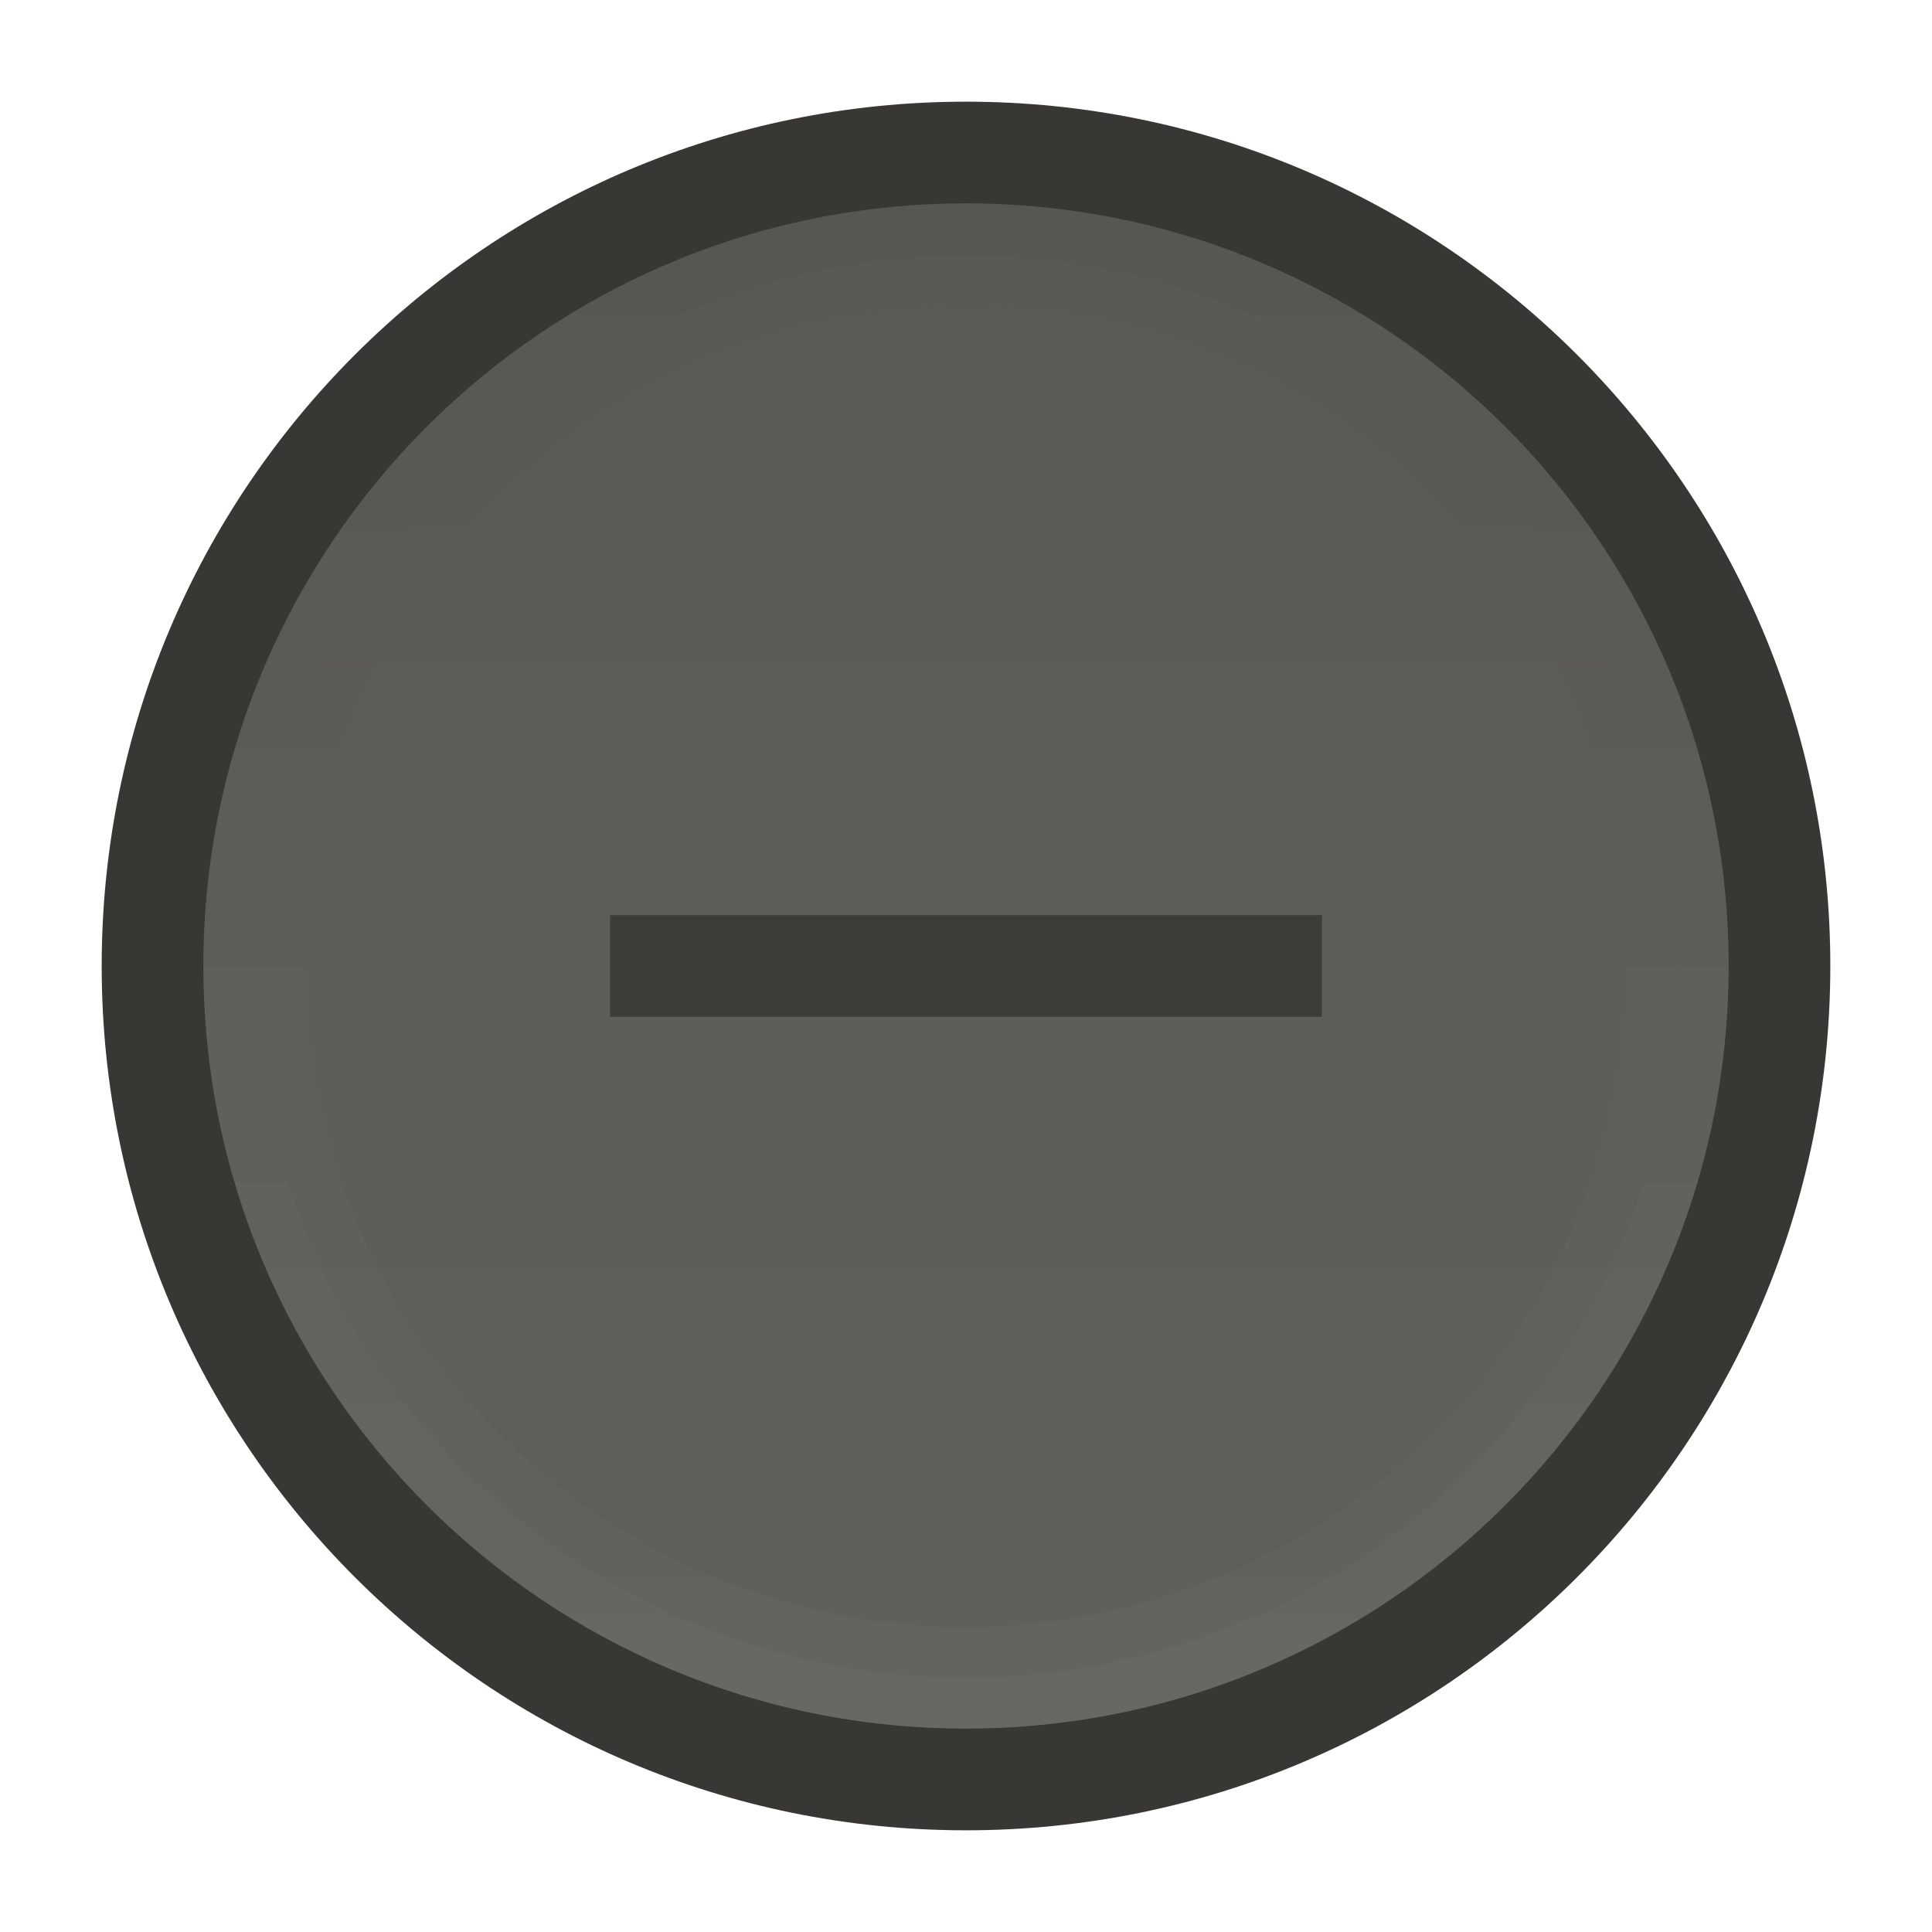
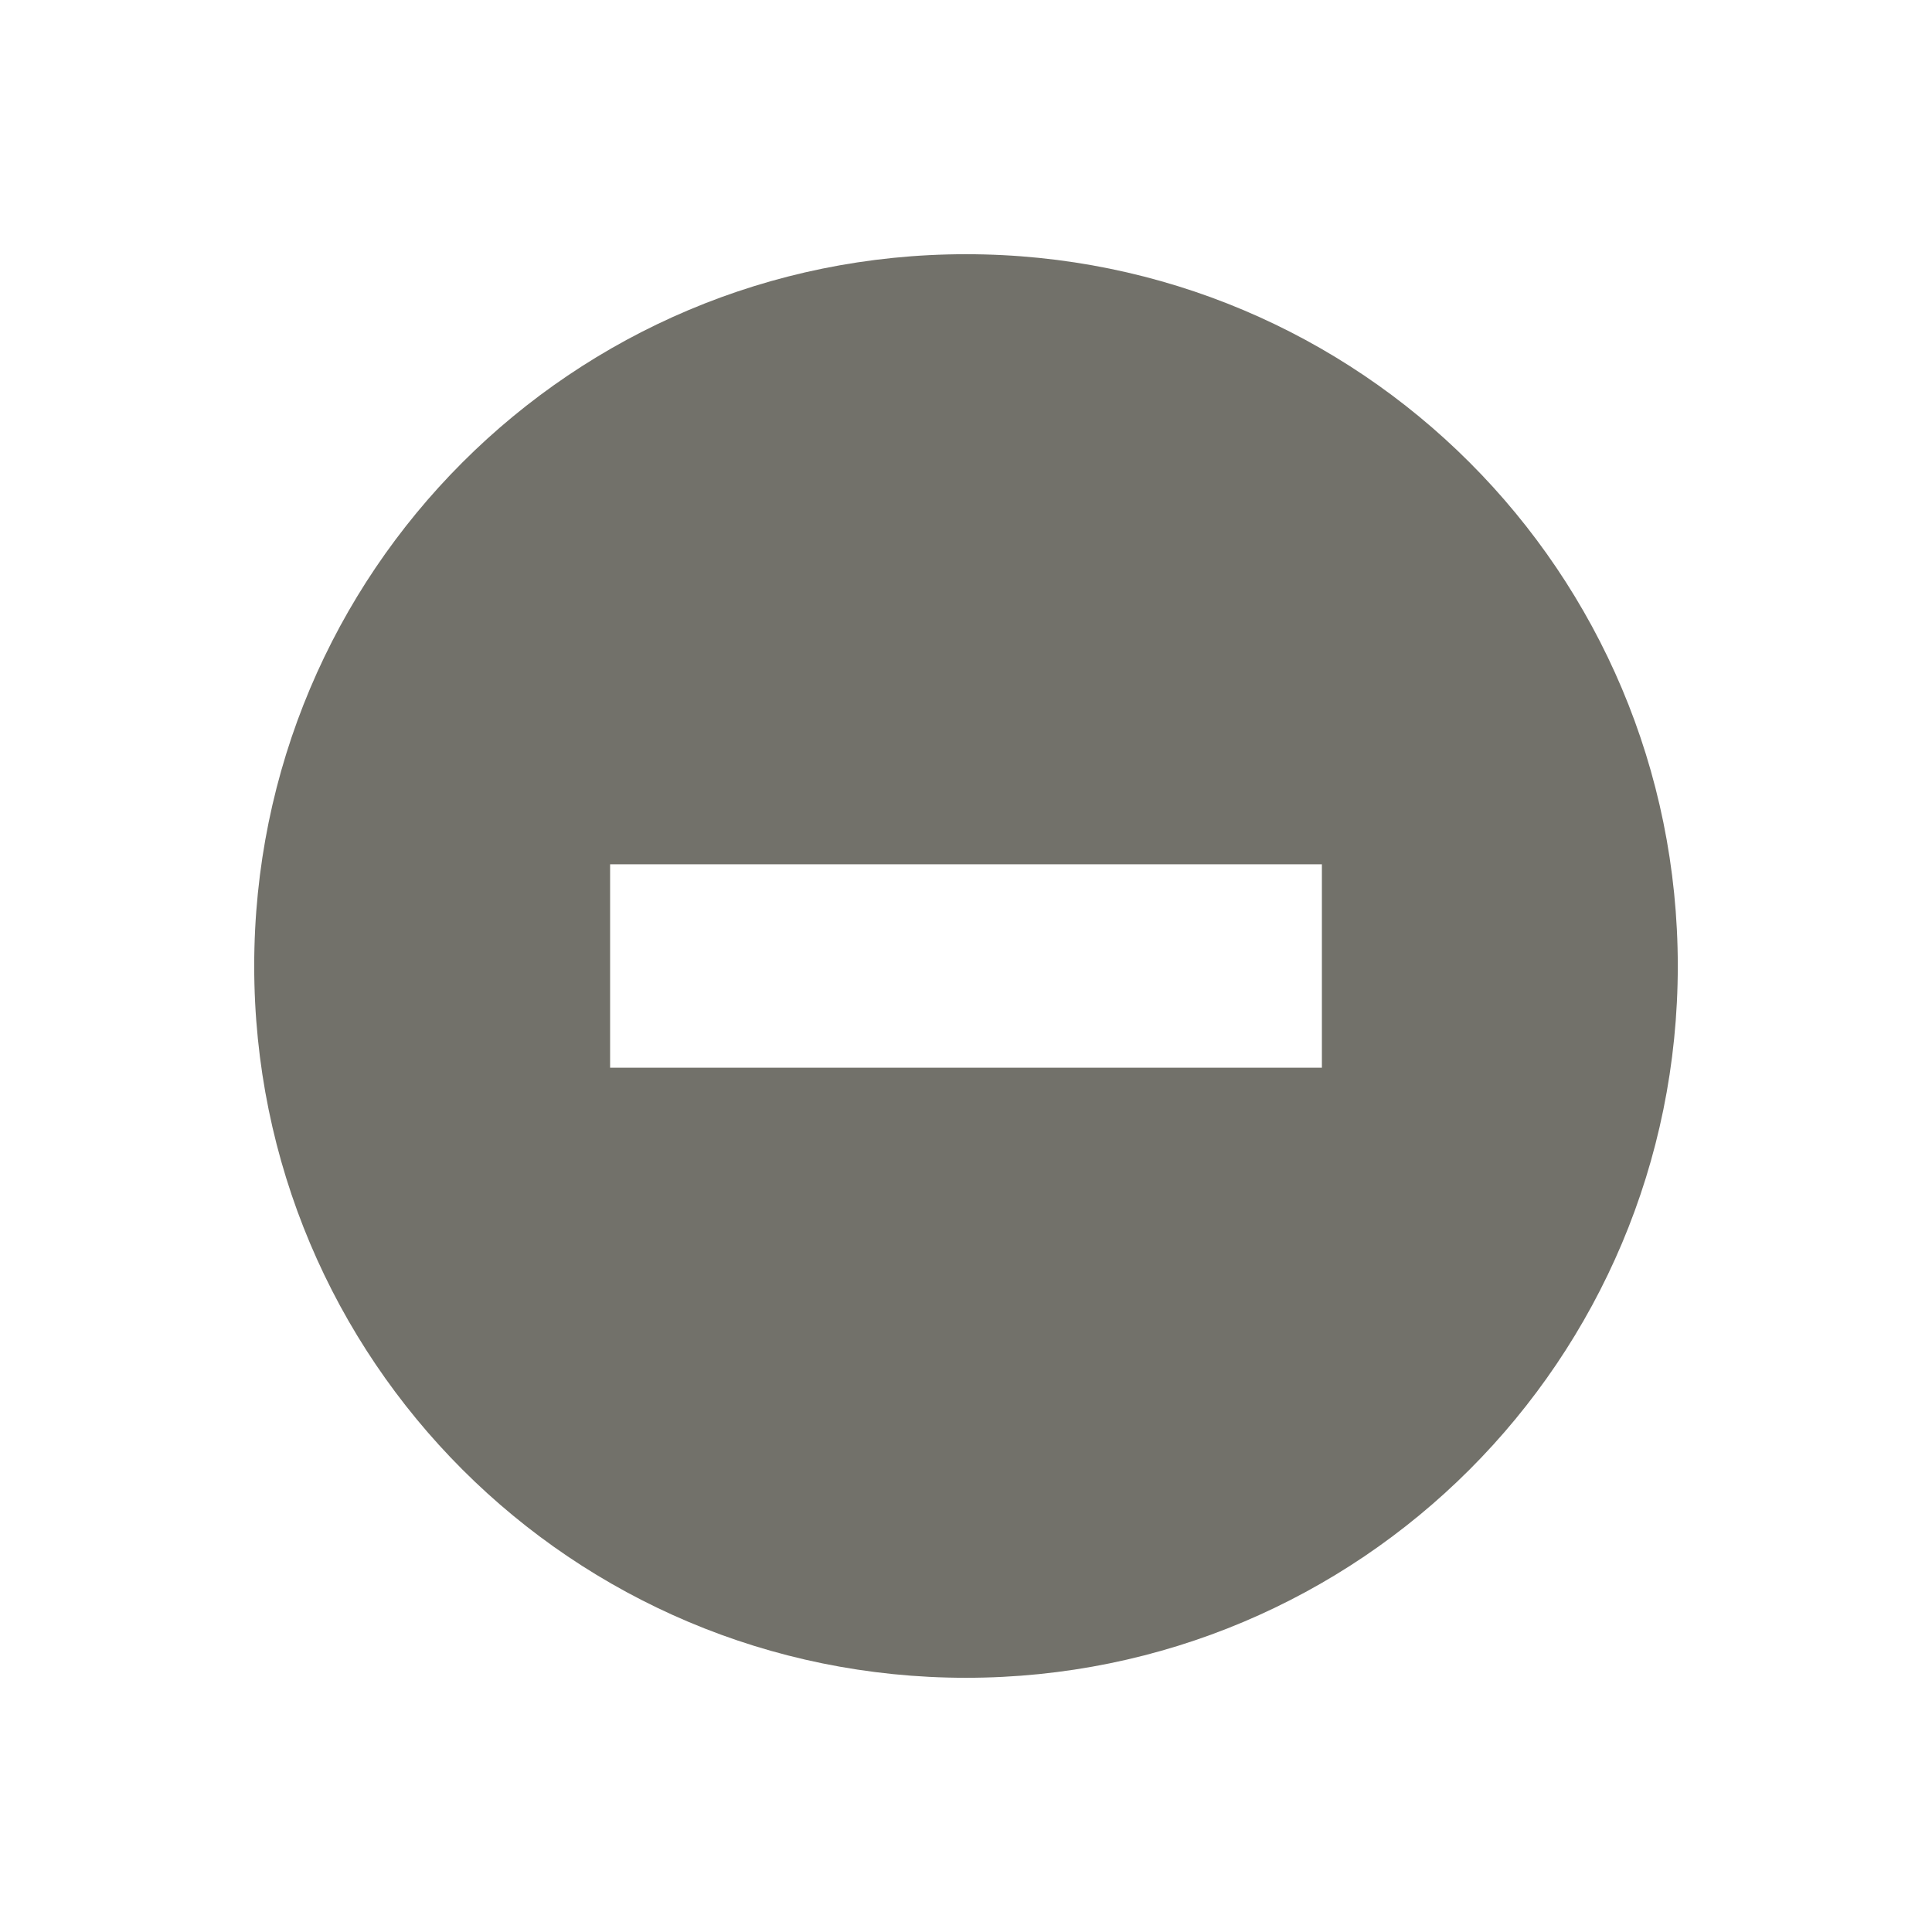
- <svg xmlns="http://www.w3.org/2000/svg" xmlns:xlink="http://www.w3.org/1999/xlink" width="19" height="19" id="svg4770" version="1.1" viewBox="0 0 19 19">
-   <defs id="defs4772">
-     <linearGradient xlink:href="#linearGradient4522" id="linearGradient5882" gradientUnits="userSpaceOnUse" gradientTransform="translate(-1072.362,-1053.362)" x1="2" y1="1062.862" x2="17" y2="1062.862" />
-     <linearGradient id="linearGradient4522">
-       <stop id="stop4560" offset="0" style="stop-color:#605f59;stop-opacity:1" />
-       <stop id="stop4562" offset="1" style="stop-color:#5b5a54;stop-opacity:1" />
+ <svg xmlns="http://www.w3.org/2000/svg" xmlns:ns1="http://www.openswatchbook.org/uri/2009/osb" id="svg4486" height="19" viewBox="0 0 19 19" width="19" version="1.1">
+   <defs id="defs10">
+     <linearGradient id="linearGradient3781" ns1:paint="solid">
+       <stop style="stop-color:#000000;stop-opacity:1;" offset="0" id="stop3783" />
    </linearGradient>
-     <linearGradient id="linearGradient4297">
-       <stop style="stop-color:#ffffff;stop-opacity:1;" offset="0" id="stop4523" />
-       <stop style="stop-color:#000000;stop-opacity:1" offset="1" id="stop4525" />
-     </linearGradient>
-     <linearGradient xlink:href="#linearGradient4297" id="linearGradient7499" gradientUnits="userSpaceOnUse" gradientTransform="matrix(0,-1,1,0,0,-3.4765625e-5)" x1="-1070.362" y1="9" x2="-1055.362" y2="9" />
-     <linearGradient xlink:href="#linearGradient4297" id="linearGradient7505" gradientUnits="userSpaceOnUse" gradientTransform="matrix(0,-1.035712,1.035712,0,-0.3392617,-37.95674)" x1="-1070.104" y1="9.5" x2="-1055.621" y2="9.5" />
  </defs>
-   <g id="layer1" transform="translate(287.3571,-522.8622)">
-     <g style="display:inline" transform="translate(-287.3571,-530.5)" id="use4526">
-       <circle style="color:#000000;fill:#383734;fill-opacity:1;fill-rule:nonzero;stroke:none;stroke-width:8;marker:none;visibility:visible;display:inline;overflow:visible;enable-background:accumulate" id="circle5872" cx="9.5" cy="1062.862" r="8.5" d="m 18,1062.862 a 8.5,8.5 0 0 1 -8.5,8.5 8.5,8.5 0 0 1 -8.5,-8.5 8.5,8.5 0 0 1 8.5,-8.5 8.5,8.5 0 0 1 8.5,8.5 z" />
-       <circle r="7.5" cy="9.5" cx="-1062.862" id="circle5874" style="color:#000000;fill:url(#linearGradient5882);fill-opacity:1;fill-rule:nonzero;stroke:none;stroke-width:8;marker:none;visibility:visible;display:inline;overflow:visible;enable-background:accumulate" transform="matrix(0,-1,1,0,0,0)" d="m -1055.362,9.5 a 7.5,7.5 0 0 1 -7.5,7.5 7.5,7.5 0 0 1 -7.5,-7.5 7.5,7.5 0 0 1 7.5,-7.5 7.5,7.5 0 0 1 7.5,7.5 z" />
-       <path style="font-style:normal;font-variant:normal;font-weight:normal;font-stretch:normal;text-indent:0;text-align:start;text-decoration:none;line-height:normal;letter-spacing:normal;word-spacing:normal;text-transform:none;direction:ltr;block-progression:tb;writing-mode:lr-tb;text-anchor:start;baseline-shift:baseline;opacity:0.03;color:#000000;color-interpolation:sRGB;color-interpolation-filters:linearRGB;fill:url(#linearGradient7499);fill-opacity:1;stroke:none;stroke-width:1;marker:none;visibility:visible;display:inline;overflow:visible;isolation:auto;mix-blend-mode:normal;enable-background:accumulate;clip-rule:nonzero;color-rendering:auto;image-rendering:auto;shape-rendering:auto;text-rendering:auto;font-family:sans-serif;-inkscape-font-specification:sans-serif" d="m 2,1062.861 c 0,4.136 3.364,7.5 7.5,7.5 4.136,0 7.5,-3.364 7.5,-7.5 0,-4.136 -3.364,-7.5 -7.5,-7.5 -4.136,0 -7.5,3.364 -7.5,7.5 z m 1,0 c 0,-3.596 2.904,-6.5 6.5,-6.5 3.596,0 6.5,2.904 6.5,6.5 0,3.596 -2.904,6.5 -6.5,6.5 -3.596,0 -6.5,-2.904 -6.5,-6.5 z" id="circle5876" />
-       <path style="font-style:normal;font-variant:normal;font-weight:normal;font-stretch:normal;text-indent:0;text-align:start;text-decoration:none;line-height:normal;letter-spacing:normal;word-spacing:normal;text-transform:none;direction:ltr;block-progression:tb;writing-mode:lr-tb;text-anchor:start;baseline-shift:baseline;opacity:0.03;color:#000000;color-interpolation:sRGB;color-interpolation-filters:linearRGB;fill:url(#linearGradient7505);fill-opacity:1;stroke:none;stroke-width:0.5;marker:none;visibility:visible;display:inline;overflow:visible;isolation:auto;mix-blend-mode:normal;enable-background:accumulate;clip-rule:nonzero;color-rendering:auto;image-rendering:auto;shape-rendering:auto;text-rendering:auto;font-family:sans-serif;-inkscape-font-specification:sans-serif" d="m 2,1062.861 c 0,4.139 3.361,7.5 7.5,7.5 4.139,0 7.5,-3.361 7.5,-7.5 0,-4.139 -3.361,-7.5 -7.5,-7.5 -4.139,0 -7.5,3.361 -7.5,7.5 z m 0.5,0 c 0,-3.869 3.131,-7 7,-7 3.869,0 7,3.131 7,7 0,3.869 -3.131,7 -7,7 -3.869,0 -7,-3.131 -7,-7 z" id="circle5878" />
-       <rect style="color:#000000;fill:none;stroke:none;stroke-width:1;marker:none;visibility:visible;display:inline;overflow:visible;enable-background:accumulate" id="rect5880" width="19" height="19" x="-7.3563765e-06" y="1053.362" />
+   <g id="layer1" transform="translate(290.21 -522.86)">
+     <g id="g4113" transform="translate(-289.71 -511)">
+       <rect id="rect4539" style="color:#000000;fill:none" height="19" width="19" y="1033.86" x="-0.5" />
+       <path style="opacity:1;fill:#72716a;fill-opacity:1;stroke:none" d="M 9.5 2.5 C 5.627 2.5 2.5 5.627 2.5 9.5 C 2.5 13.373 5.627 16.5 9.5 16.5 C 13.373 16.5 16.5 13.373 16.5 9.5 C 16.5 5.627 13.373 2.5 9.5 2.5 z M 6 8.5 L 13 8.5 L 13 10.5 L 6 10.5 L 6 8.5 z " transform="translate(-0.5,1033.86)" id="path2985" />
    </g>
-     <rect style="color:#000000;fill:#3d3c37;fill-opacity:1;stroke:none;stroke-width:1;marker:none;visibility:visible;display:inline;overflow:visible;enable-background:accumulate" id="rect4532" width="7" height="1" x="-281.357" y="531.862" />
  </g>
</svg>
